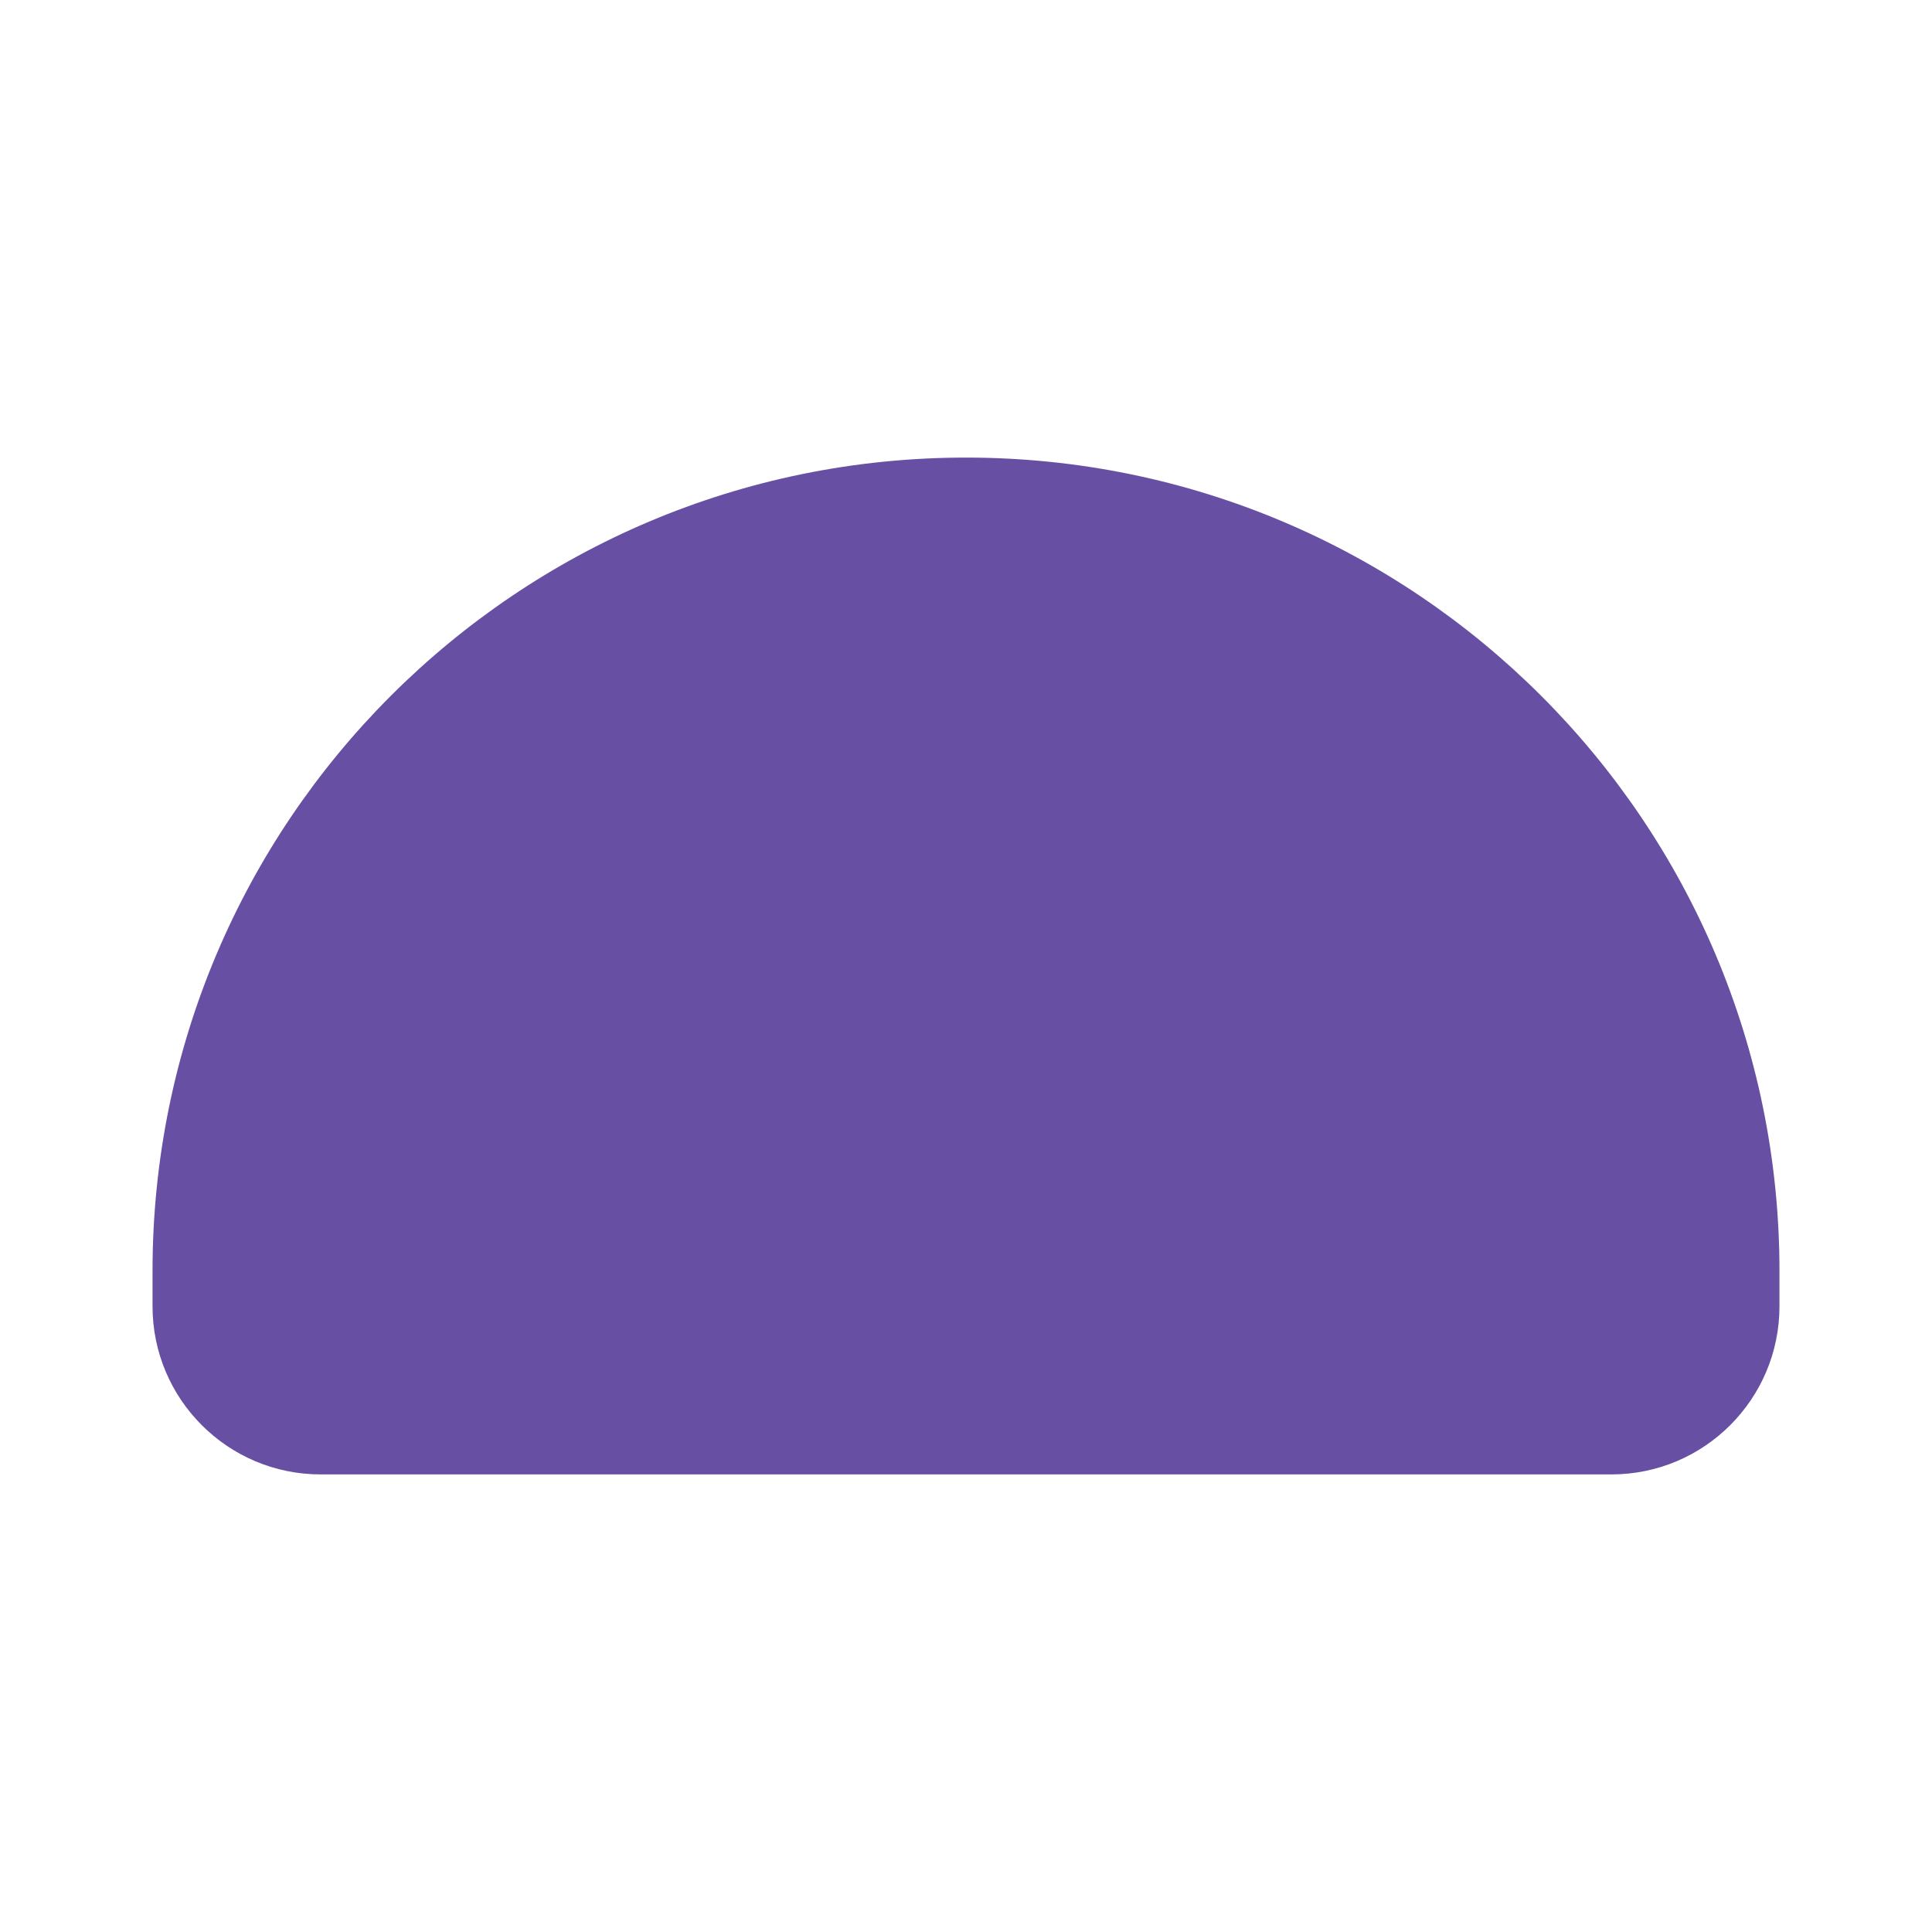
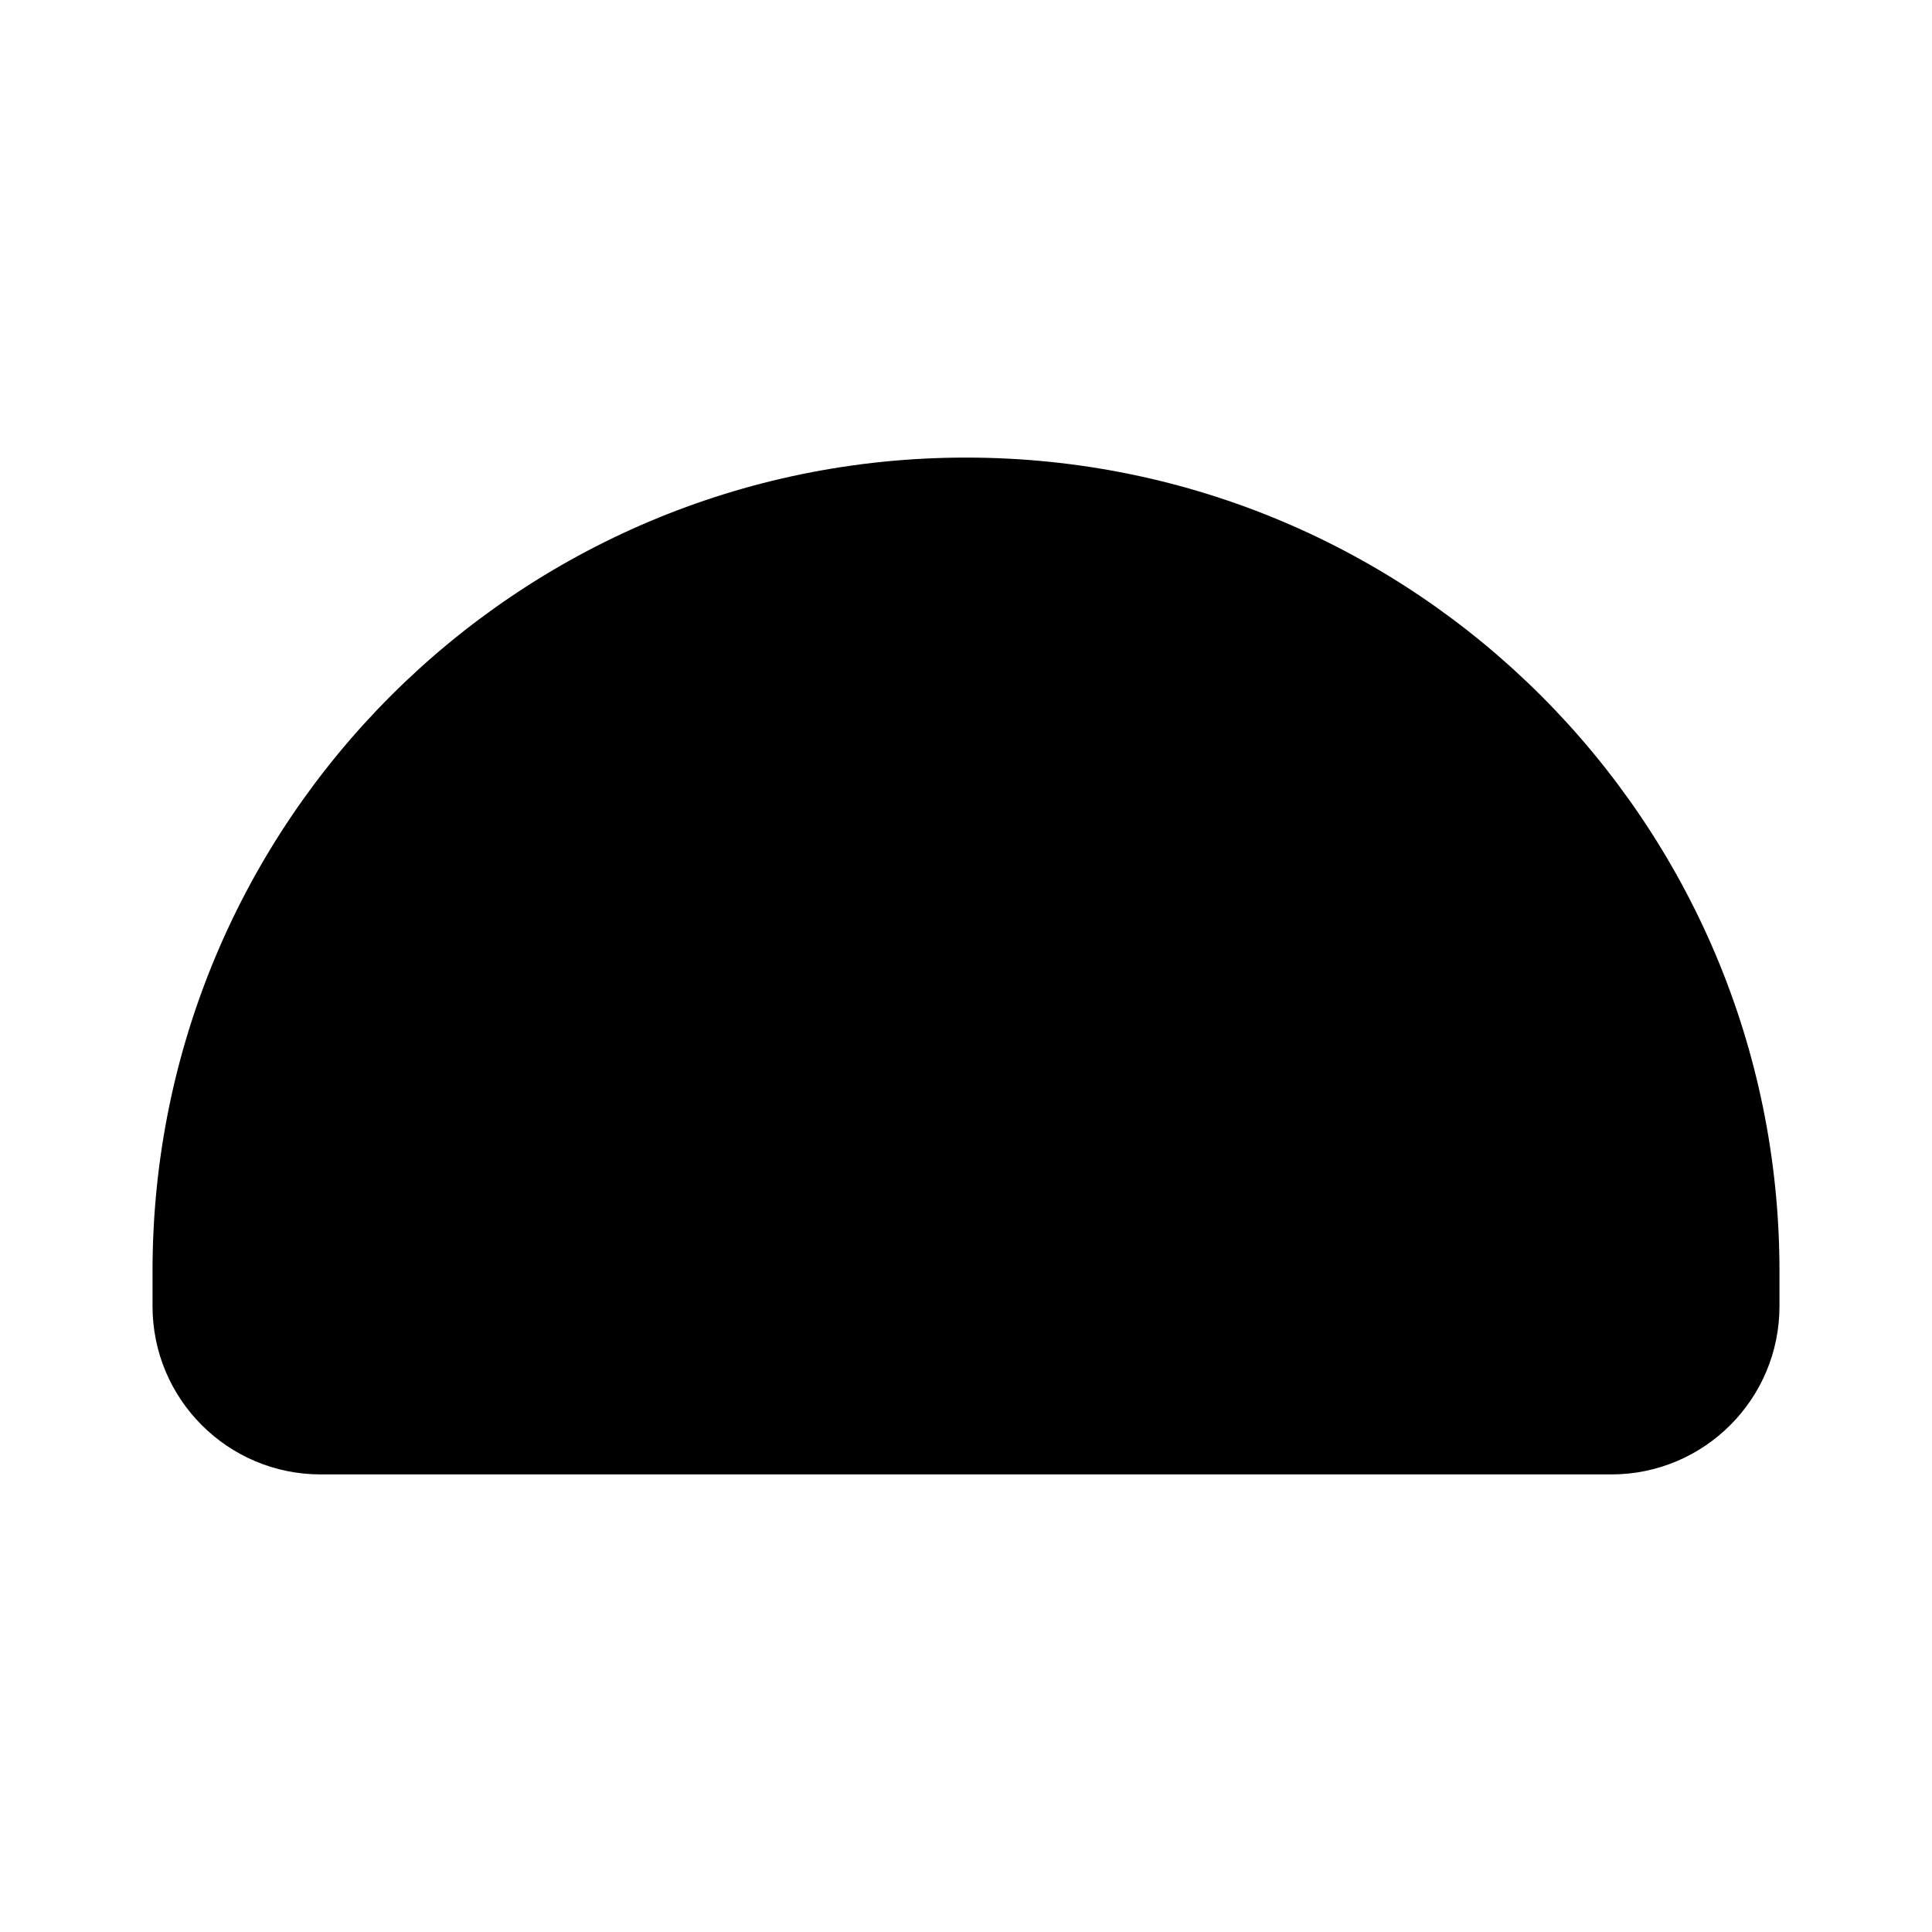
<svg xmlns="http://www.w3.org/2000/svg" width="380" height="380" viewBox="0 0 380 380" fill="none">
-   <path d="M350 256.921C350 275.19 335.19 290 316.921 290L63.079 290C44.81 290 30 275.19 30 256.921L30 250C30 161.634 101.634 90 190 90C278.366 90 350 161.634 350 250V256.921Z" fill="#6750A4" />
+   <path d="M350 256.921C350 275.19 335.19 290 316.921 290L63.079 290C44.81 290 30 275.19 30 256.921L30 250C30 161.634 101.634 90 190 90C278.366 90 350 161.634 350 250V256.921Z" fill="currentColor" />
</svg>
